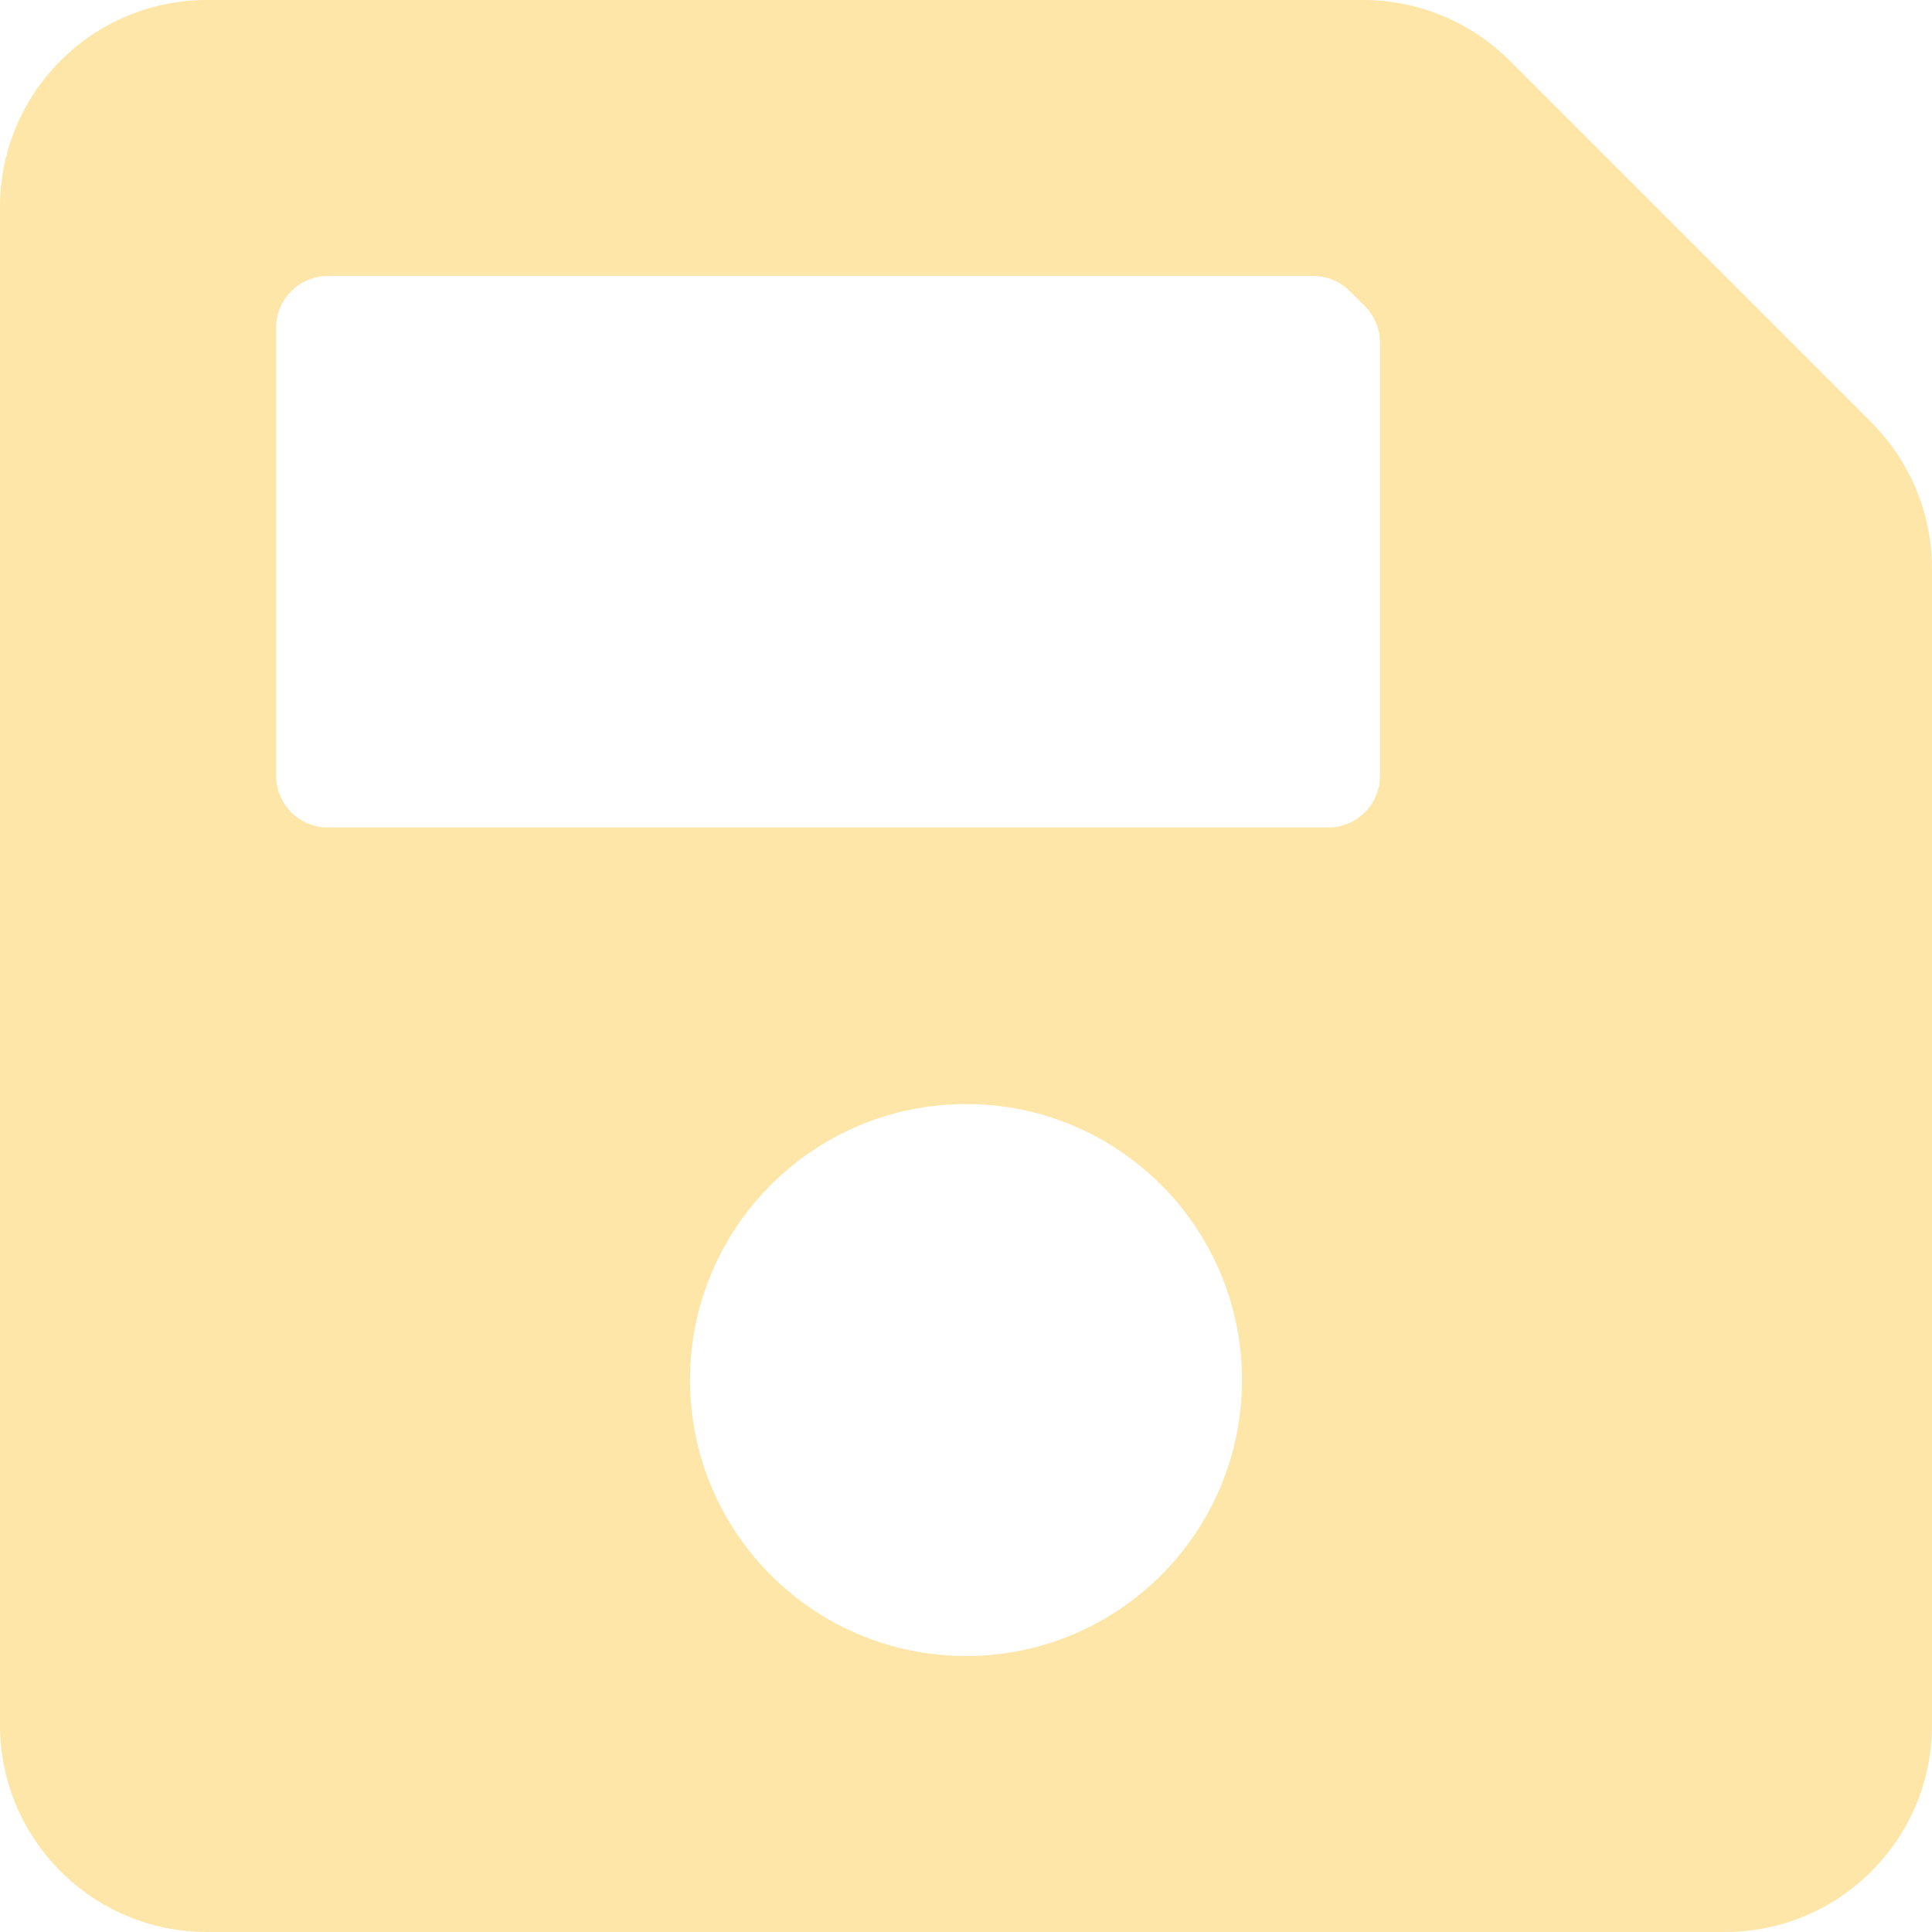
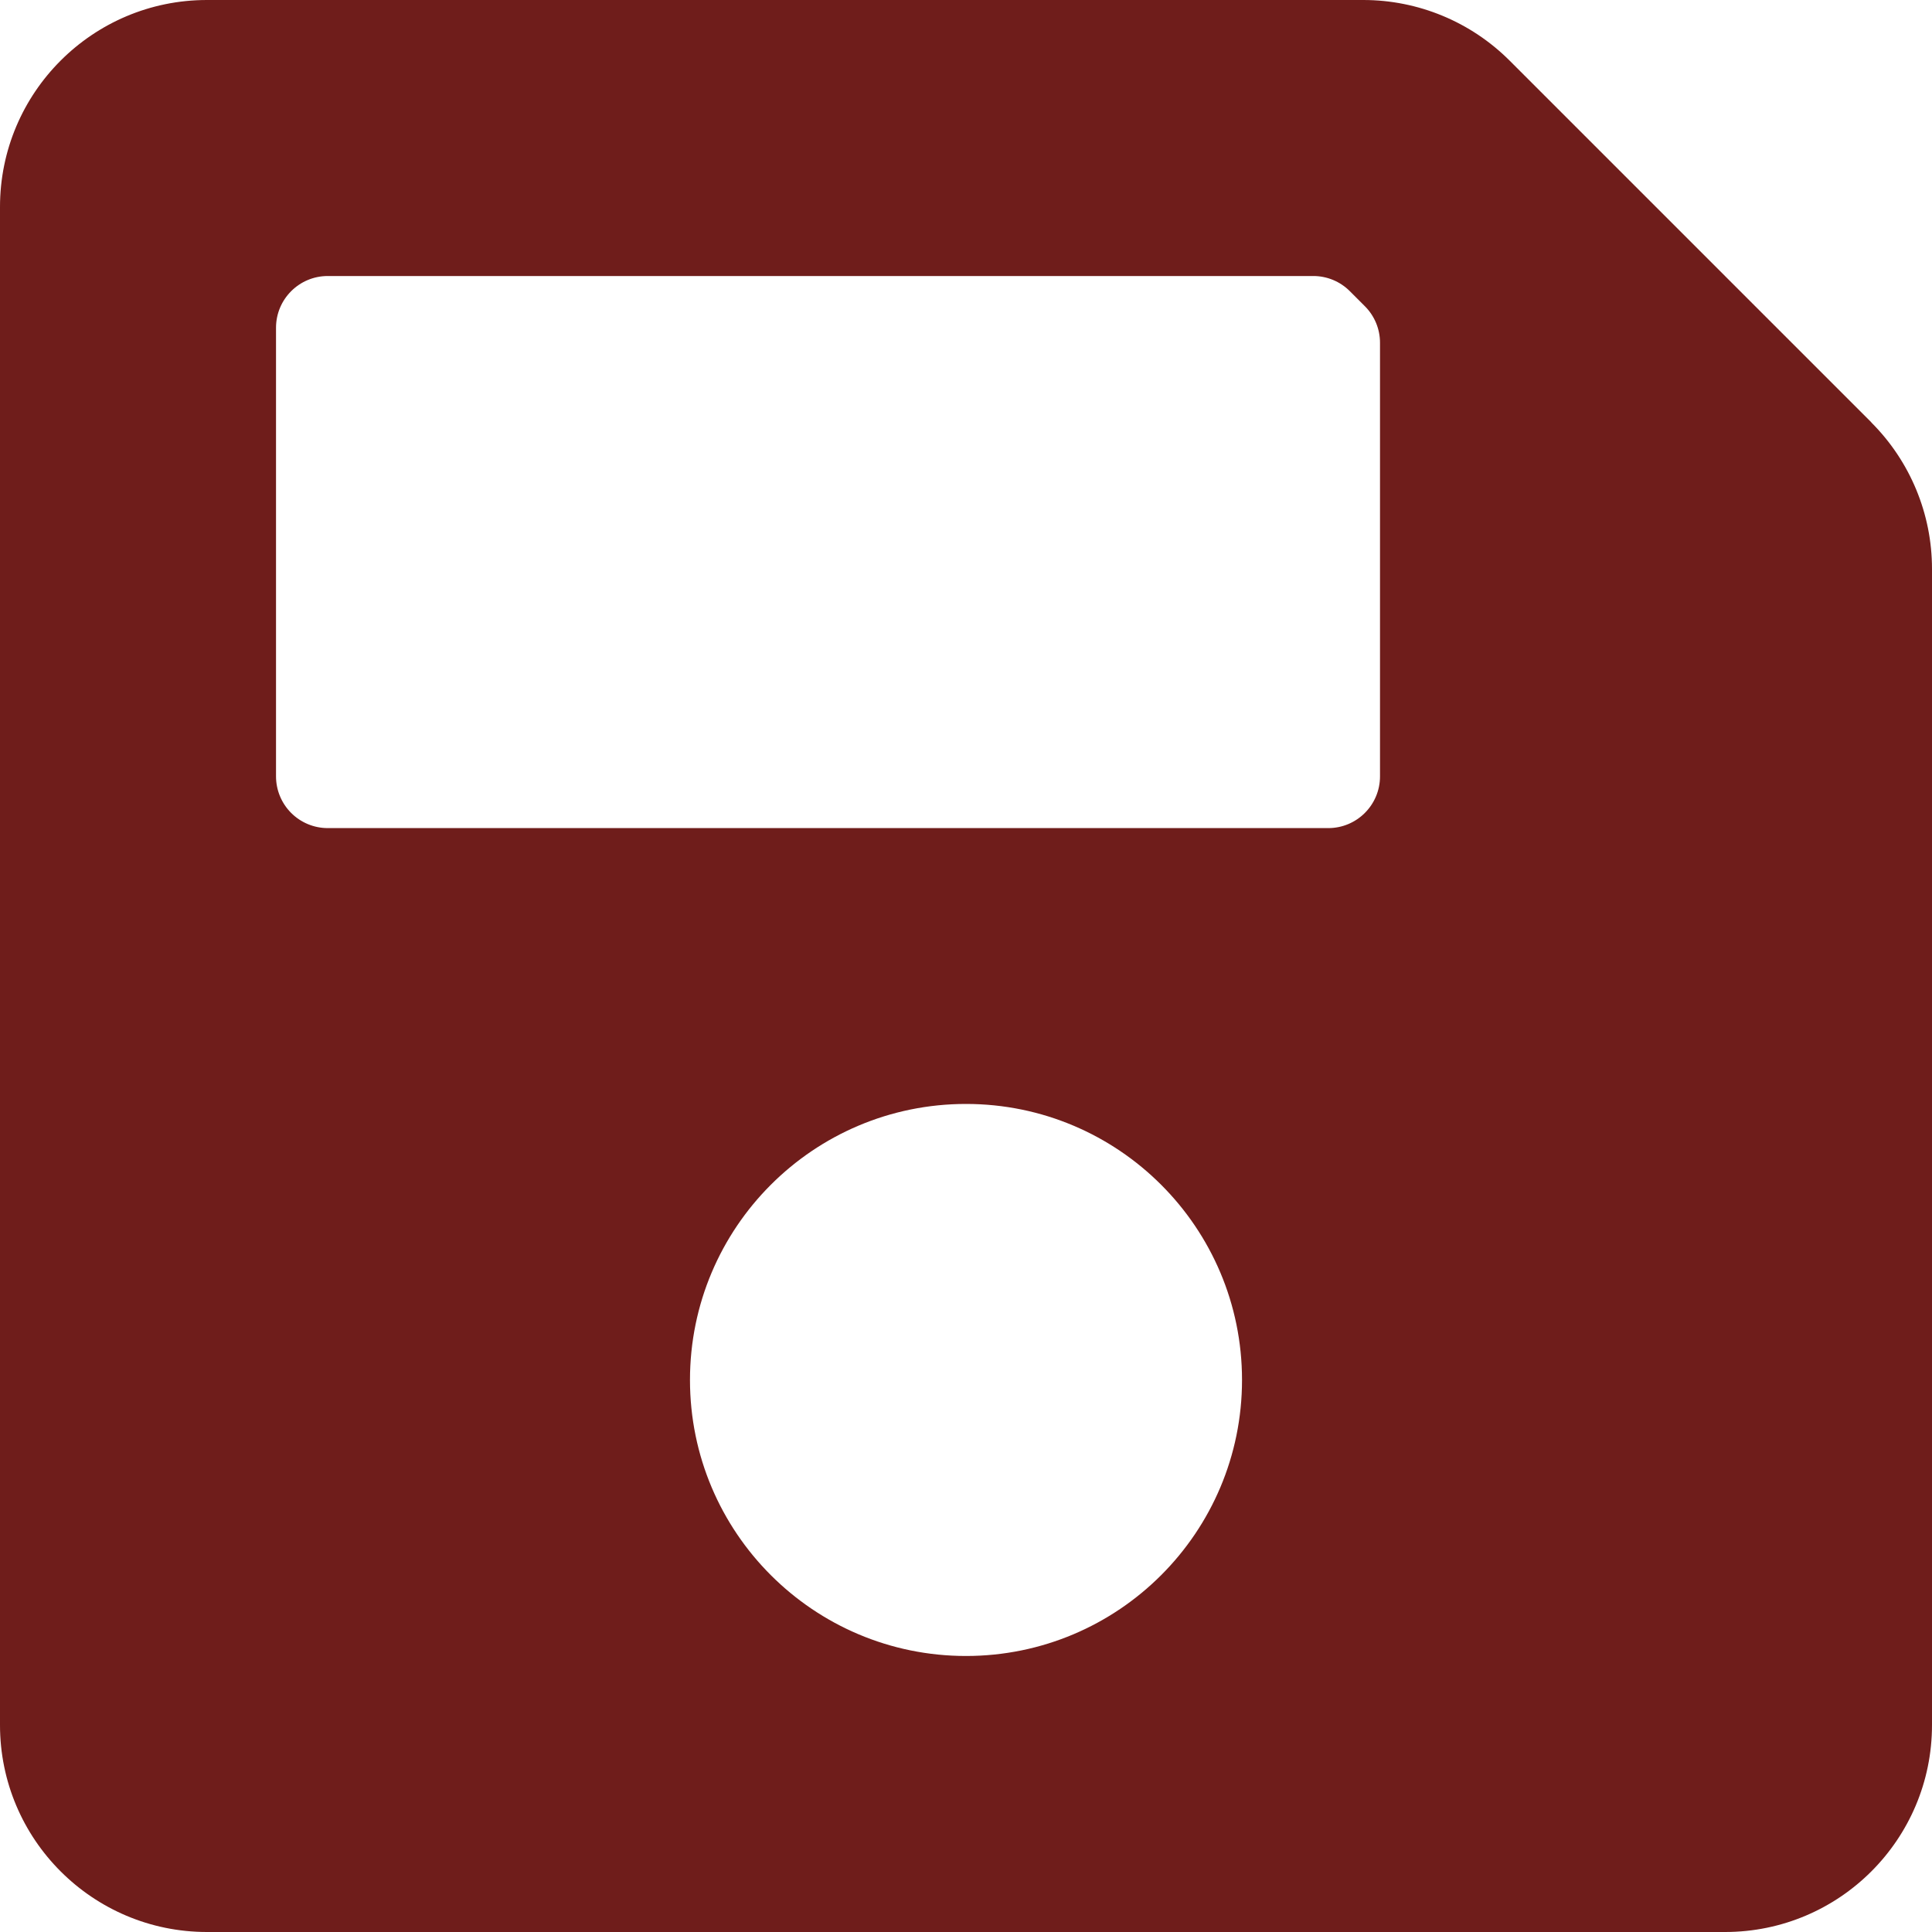
- <svg xmlns="http://www.w3.org/2000/svg" width="33" height="33" viewBox="0 0 33 33">
-   <path id="Icon_awesome-save" data-name="Icon awesome-save" d="M31.964,9.464,25.786,3.286a3.536,3.536,0,0,0-2.5-1.036H3.536A3.536,3.536,0,0,0,0,5.786V31.714A3.536,3.536,0,0,0,3.536,35.25H29.464A3.536,3.536,0,0,0,33,31.714V11.965a3.536,3.536,0,0,0-1.036-2.5ZM16.5,30.536a4.714,4.714,0,1,1,4.714-4.714A4.714,4.714,0,0,1,16.5,30.536ZM23.571,8.1v7.4a.884.884,0,0,1-.884.884H5.6a.884.884,0,0,1-.884-.884V7.848A.884.884,0,0,1,5.6,6.964H22.431a.884.884,0,0,1,.625.259l.256.256a.884.884,0,0,1,.259.625Z" transform="translate(0 -2.25)" fill="#fde6a7" />
+ <svg xmlns="http://www.w3.org/2000/svg" width="45" height="45" viewBox="0 0 45 45">
+   <path id="Icon_awesome-save" data-name="Icon awesome-save" d="M43.588,12.088,35.162,3.662A4.821,4.821,0,0,0,31.753,2.25H4.821A4.821,4.821,0,0,0,0,7.071V42.429A4.821,4.821,0,0,0,4.821,47.25H40.179A4.821,4.821,0,0,0,45,42.429V15.5a4.821,4.821,0,0,0-1.412-3.409ZM22.5,40.821a6.429,6.429,0,1,1,6.429-6.429A6.429,6.429,0,0,1,22.5,40.821Zm9.643-30.588v10.1a1.205,1.205,0,0,1-1.205,1.205H7.634A1.205,1.205,0,0,1,6.429,20.33V9.884A1.205,1.205,0,0,1,7.634,8.679H30.588a1.2,1.2,0,0,1,.852.353l.35.35a1.2,1.2,0,0,1,.353.852Z" transform="translate(0 -2.25)" fill="#6f1d1b" />
</svg>
